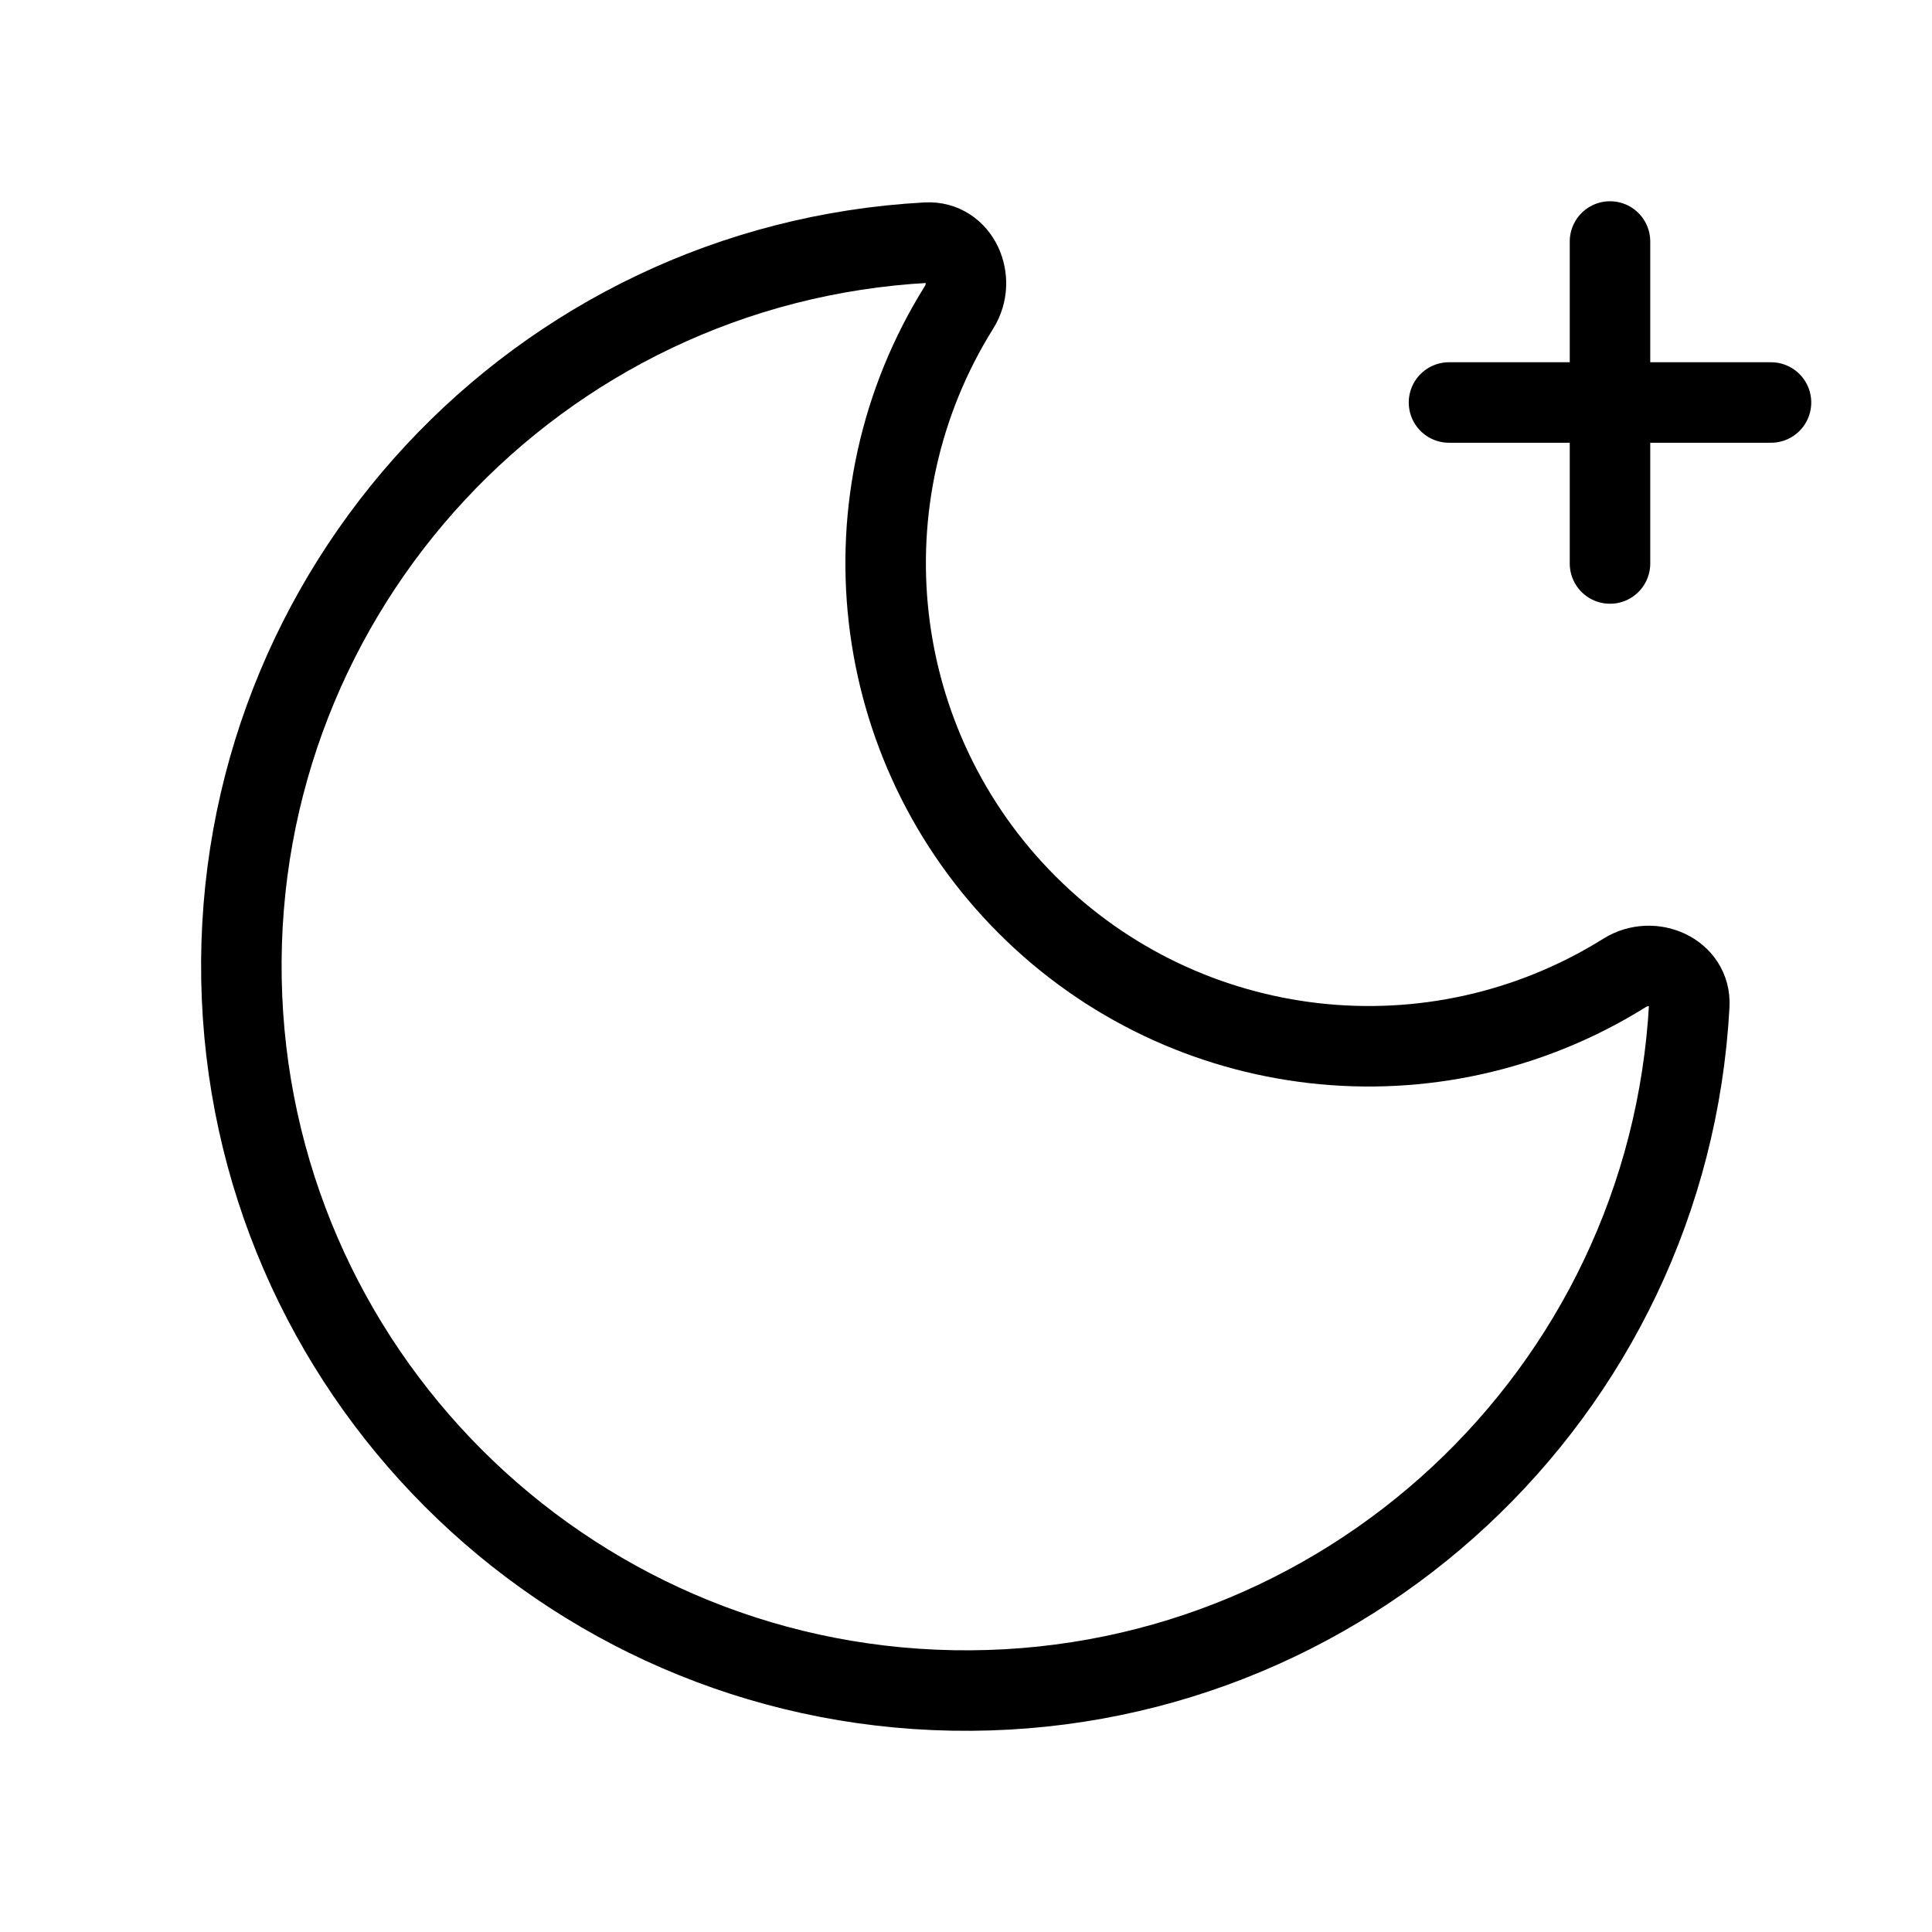
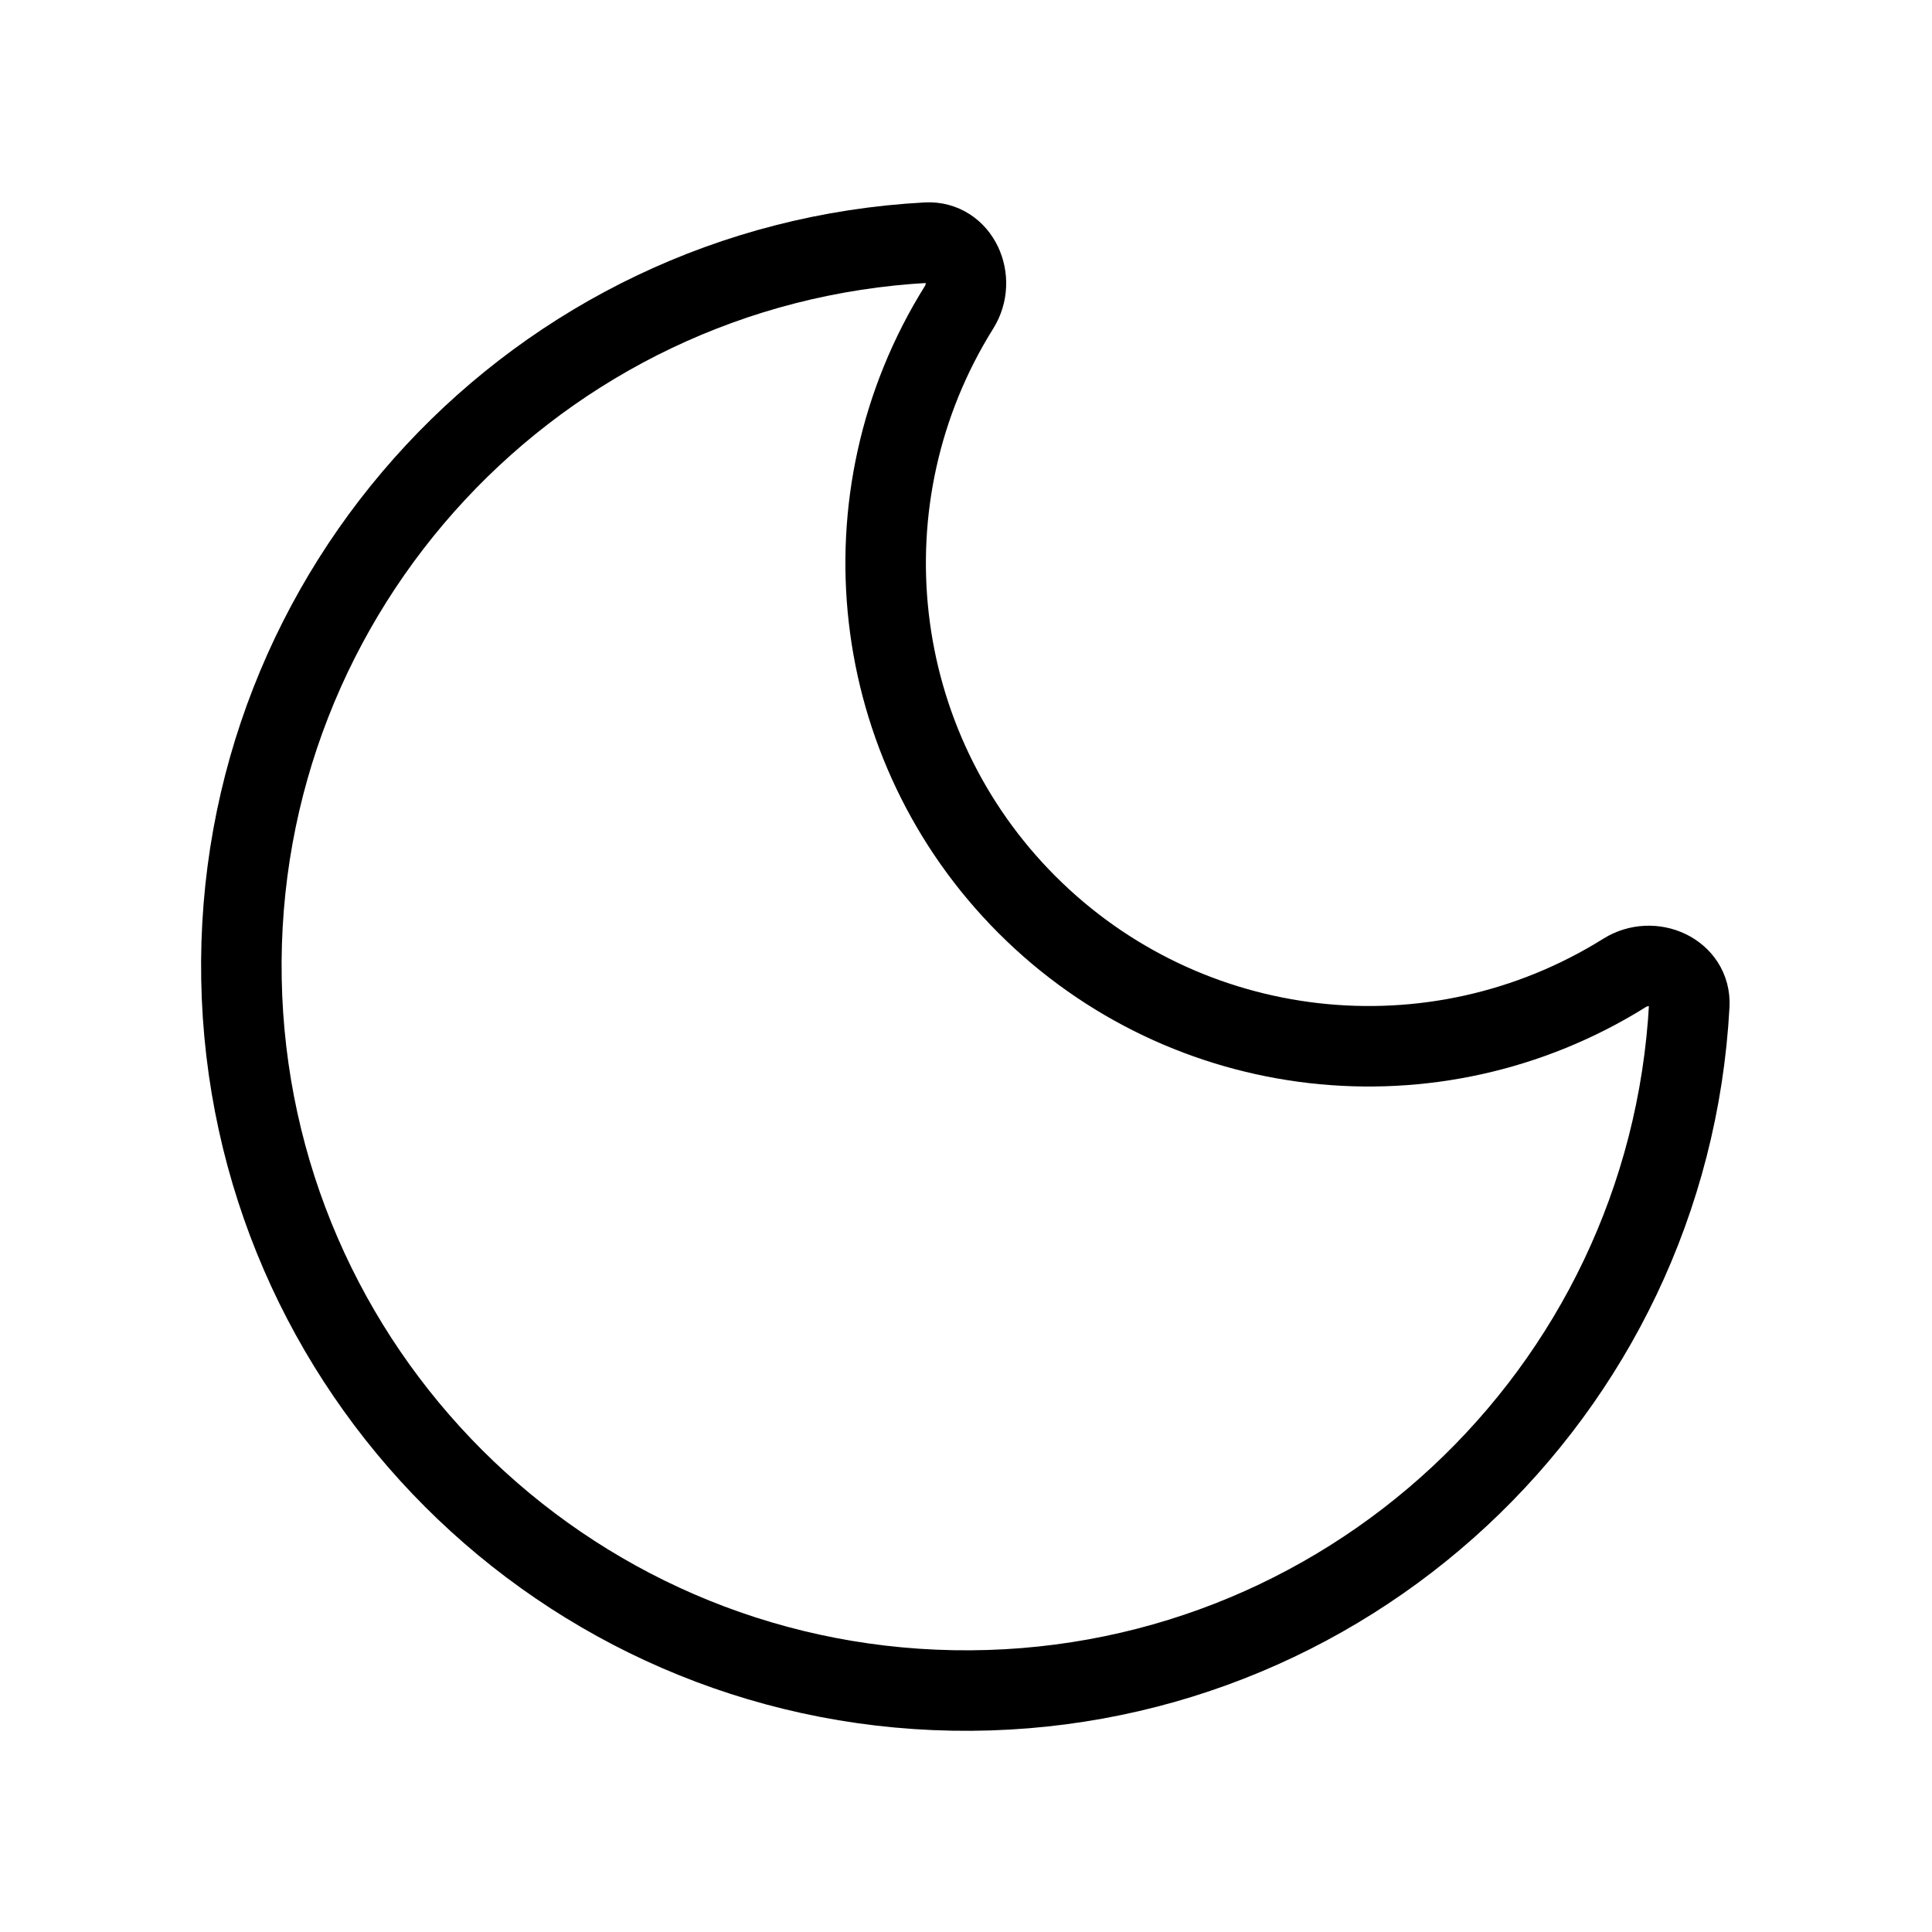
<svg xmlns="http://www.w3.org/2000/svg" width="1em" height="1em" viewBox="0 0 24 24" fill="none" stroke="currentColor" stroke-width="1" stroke-linecap="round" stroke-linejoin="round" aria-hidden="true" focusable="false">
-   <path d="M18 5h4" />
-   <path d="M20 3v4" />
  <path d="M20.985 12.486a9 9 0 1 1-9.473-9.472c.405-.022.617.46.402.803a6 6 0 0 0 8.268 8.268c.344-.215.825-.004.803.401" />
</svg>
